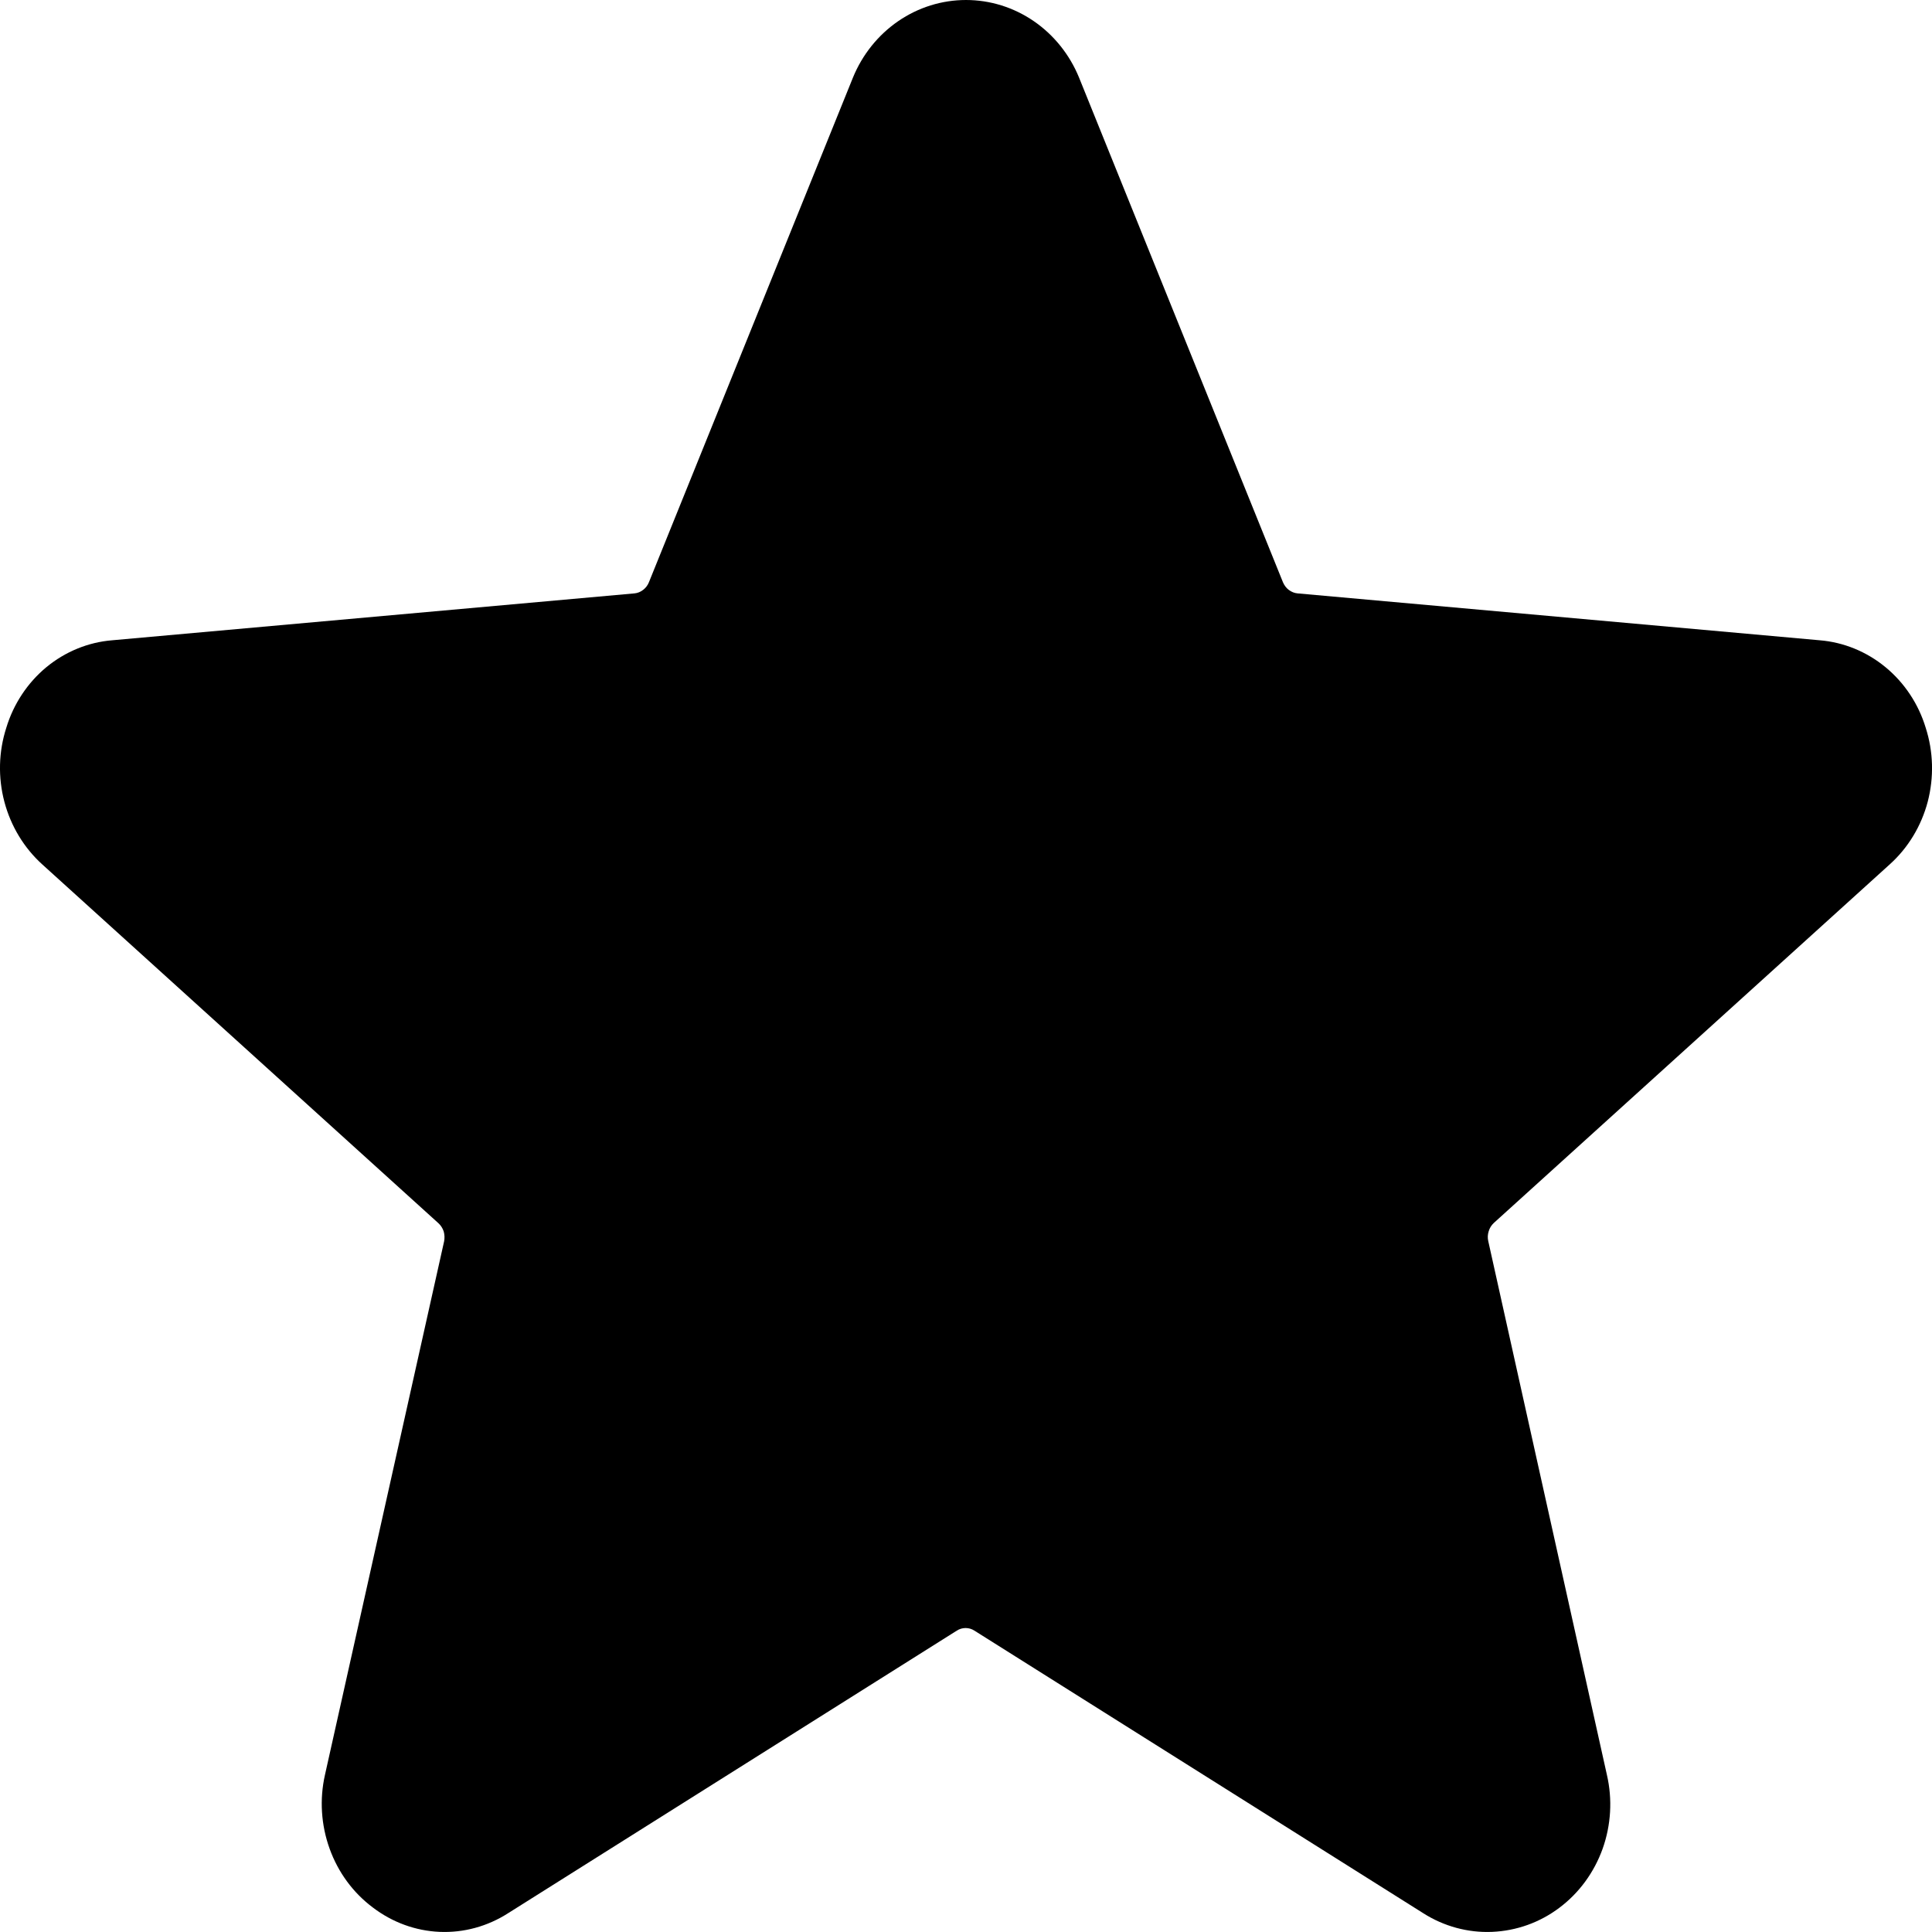
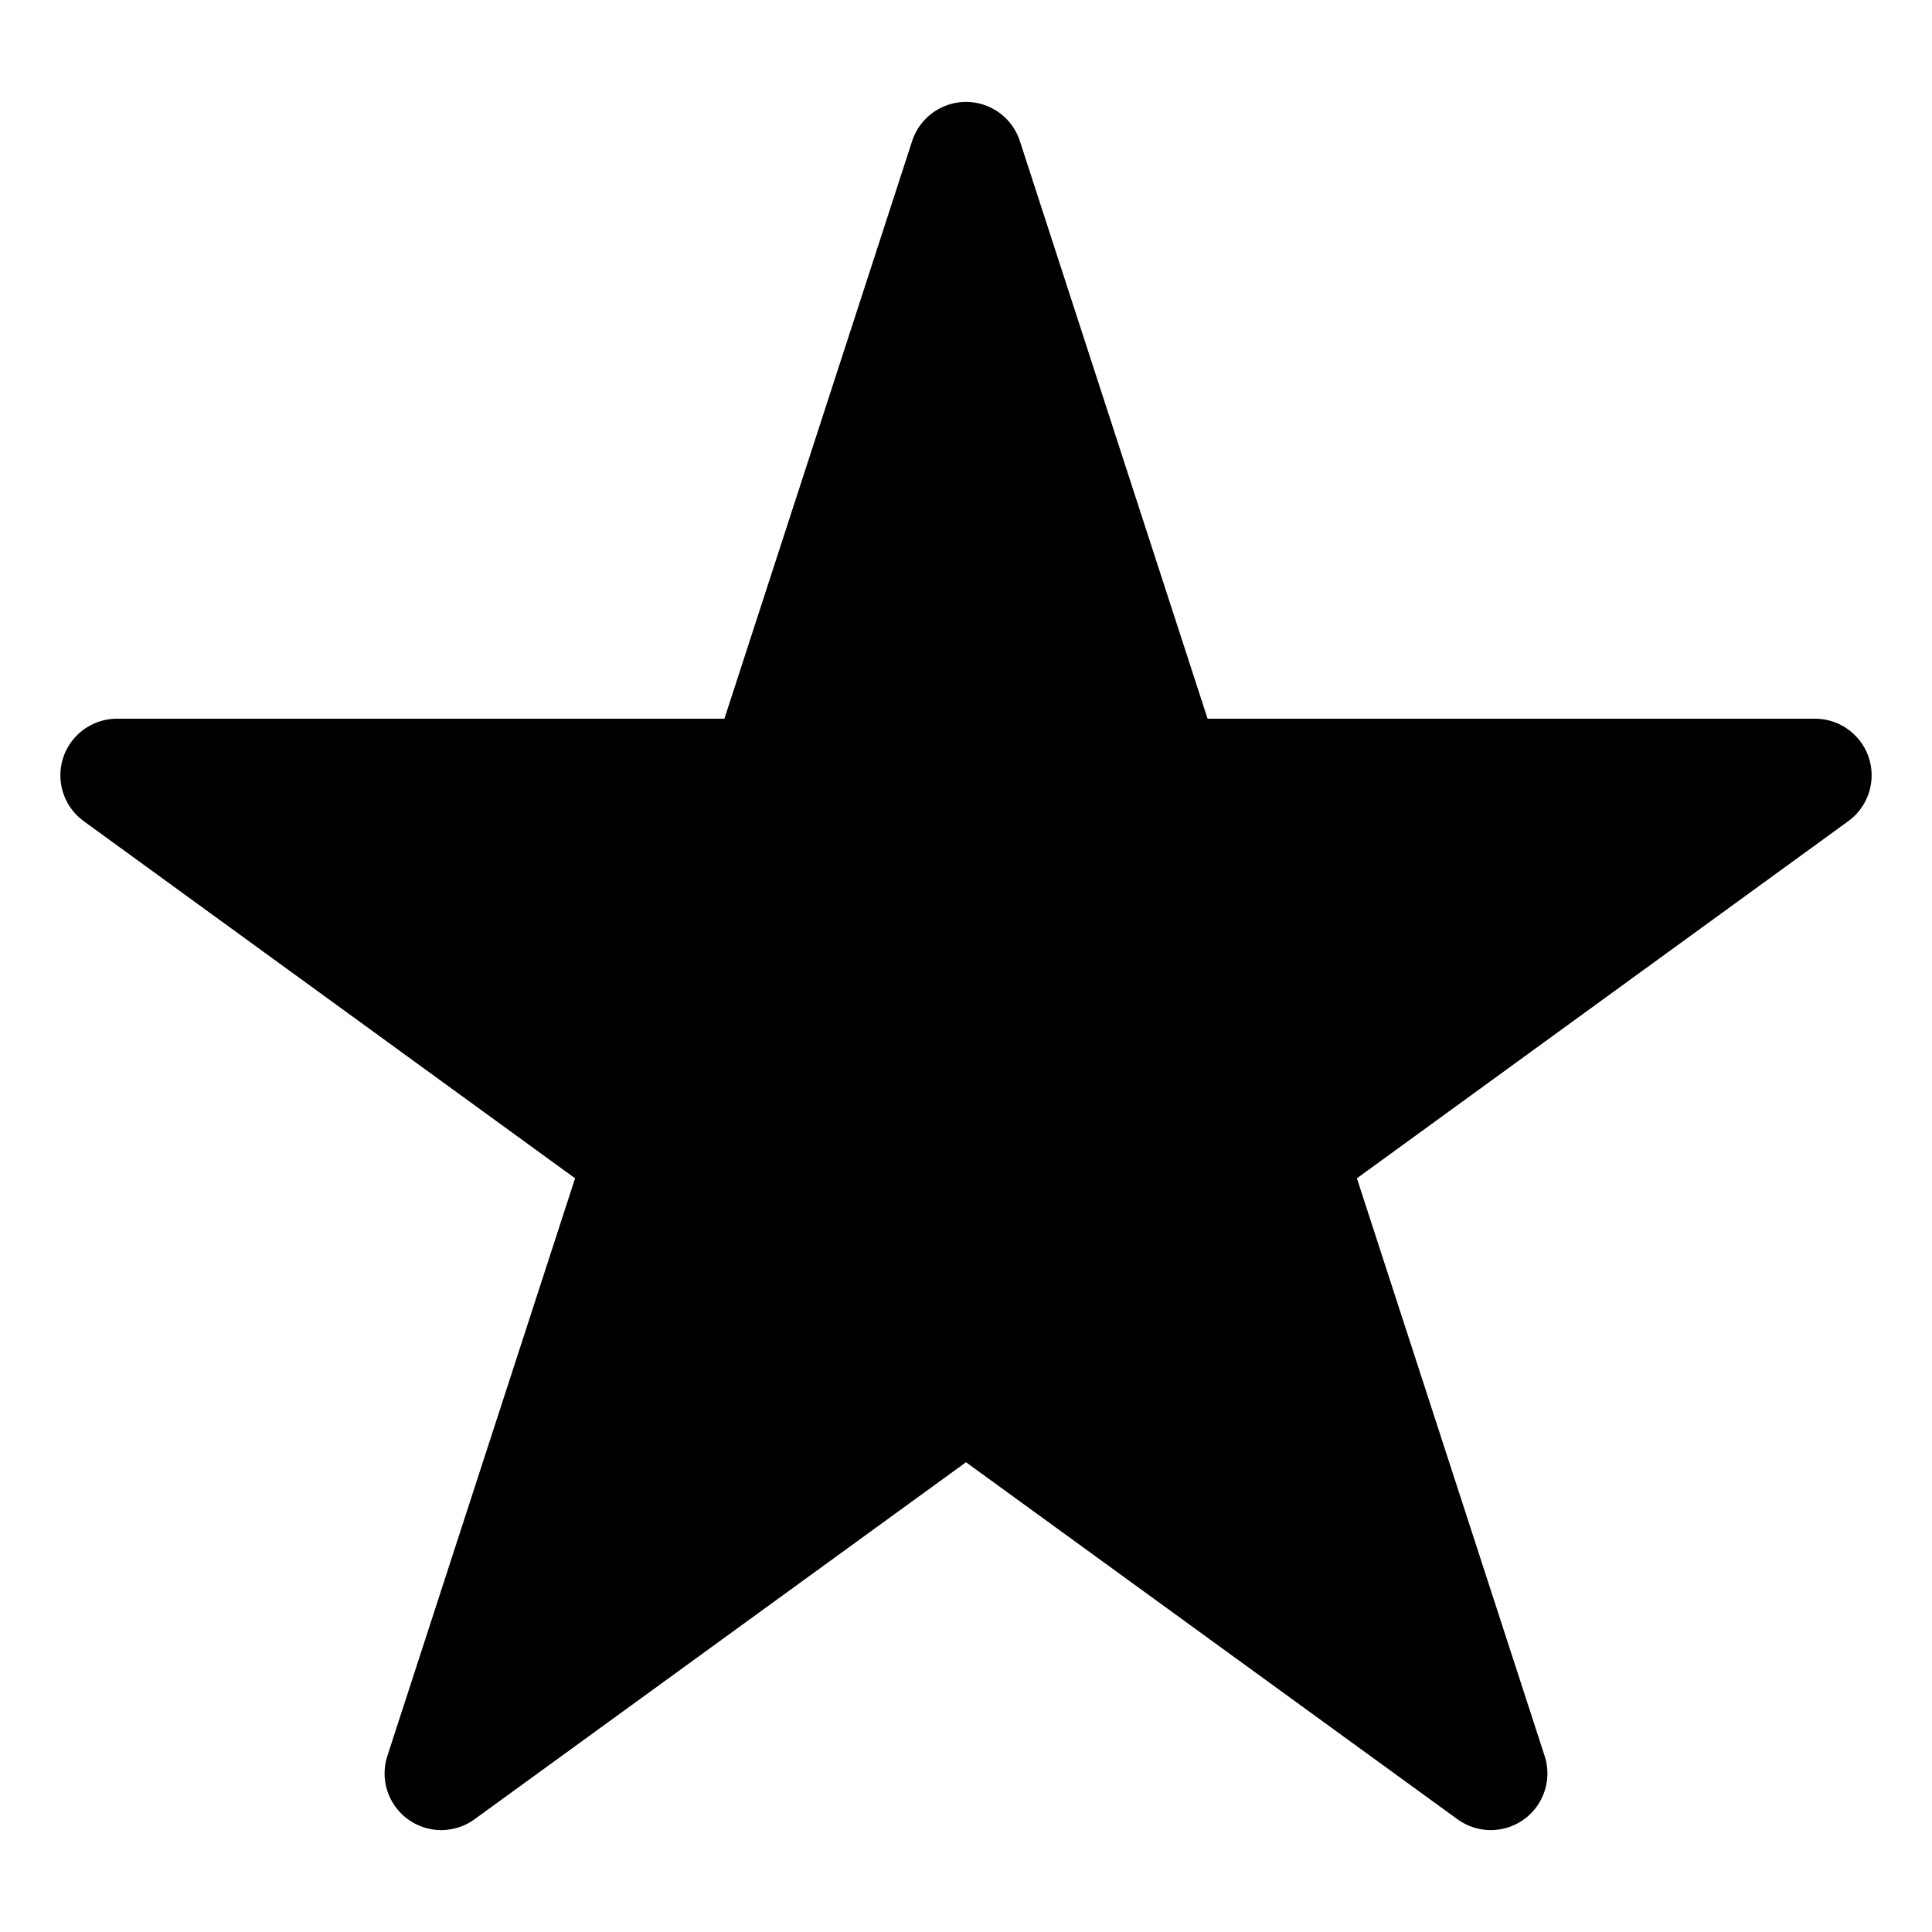
- <svg xmlns="http://www.w3.org/2000/svg" width="15" height="15" viewBox="0 0 15 15" fill="none">
-   <path d="M14.951 5.65C14.895 5.465 14.786 5.301 14.639 5.18C14.492 5.059 14.314 4.986 14.127 4.971L10.074 4.607C10.05 4.605 10.026 4.595 10.006 4.58C9.986 4.565 9.971 4.544 9.961 4.521L8.378 0.603C8.305 0.424 8.182 0.271 8.026 0.164C7.87 0.057 7.687 0 7.5 0C7.313 0 7.13 0.057 6.974 0.164C6.818 0.271 6.695 0.424 6.622 0.603L5.038 4.521C5.029 4.544 5.013 4.565 4.993 4.58C4.974 4.595 4.95 4.605 4.926 4.607L0.872 4.971C0.685 4.986 0.507 5.059 0.36 5.18C0.214 5.301 0.105 5.465 0.049 5.65C-0.011 5.836 -0.016 6.036 0.034 6.225C0.084 6.414 0.187 6.584 0.329 6.712L3.404 9.497C3.423 9.514 3.437 9.537 3.445 9.561C3.452 9.586 3.453 9.613 3.448 9.638L2.523 13.78C2.48 13.97 2.493 14.17 2.559 14.353C2.625 14.537 2.742 14.696 2.895 14.81C3.046 14.925 3.226 14.991 3.413 14.999C3.601 15.007 3.786 14.956 3.945 14.854L7.429 12.66C7.449 12.647 7.473 12.64 7.497 12.64C7.521 12.64 7.545 12.647 7.565 12.66L11.05 14.854C11.21 14.956 11.397 15.007 11.585 14.999C11.774 14.991 11.956 14.926 12.108 14.811C12.261 14.696 12.377 14.537 12.443 14.353C12.508 14.17 12.52 13.97 12.476 13.78L11.555 9.637C11.549 9.612 11.55 9.585 11.558 9.56C11.565 9.535 11.579 9.513 11.598 9.495L14.673 6.71C14.815 6.582 14.917 6.413 14.967 6.224C15.016 6.035 15.011 5.836 14.951 5.65Z" fill="currentColor" />
+ <svg xmlns="http://www.w3.org/2000/svg" width="16" height="16" viewBox="0 0 16 16" fill="none" stroke="currentColor" stroke-width=".938" stroke-linecap="round" stroke-linejoin="round">
+   <path d="M8 1.313 9.66 6.421 15.031 6.421 10.686 9.579 12.346 14.687 8 11.53 3.654 14.687 5.314 9.579 0.969 6.421 6.34 6.421Z" fill="currentColor" />
</svg>
